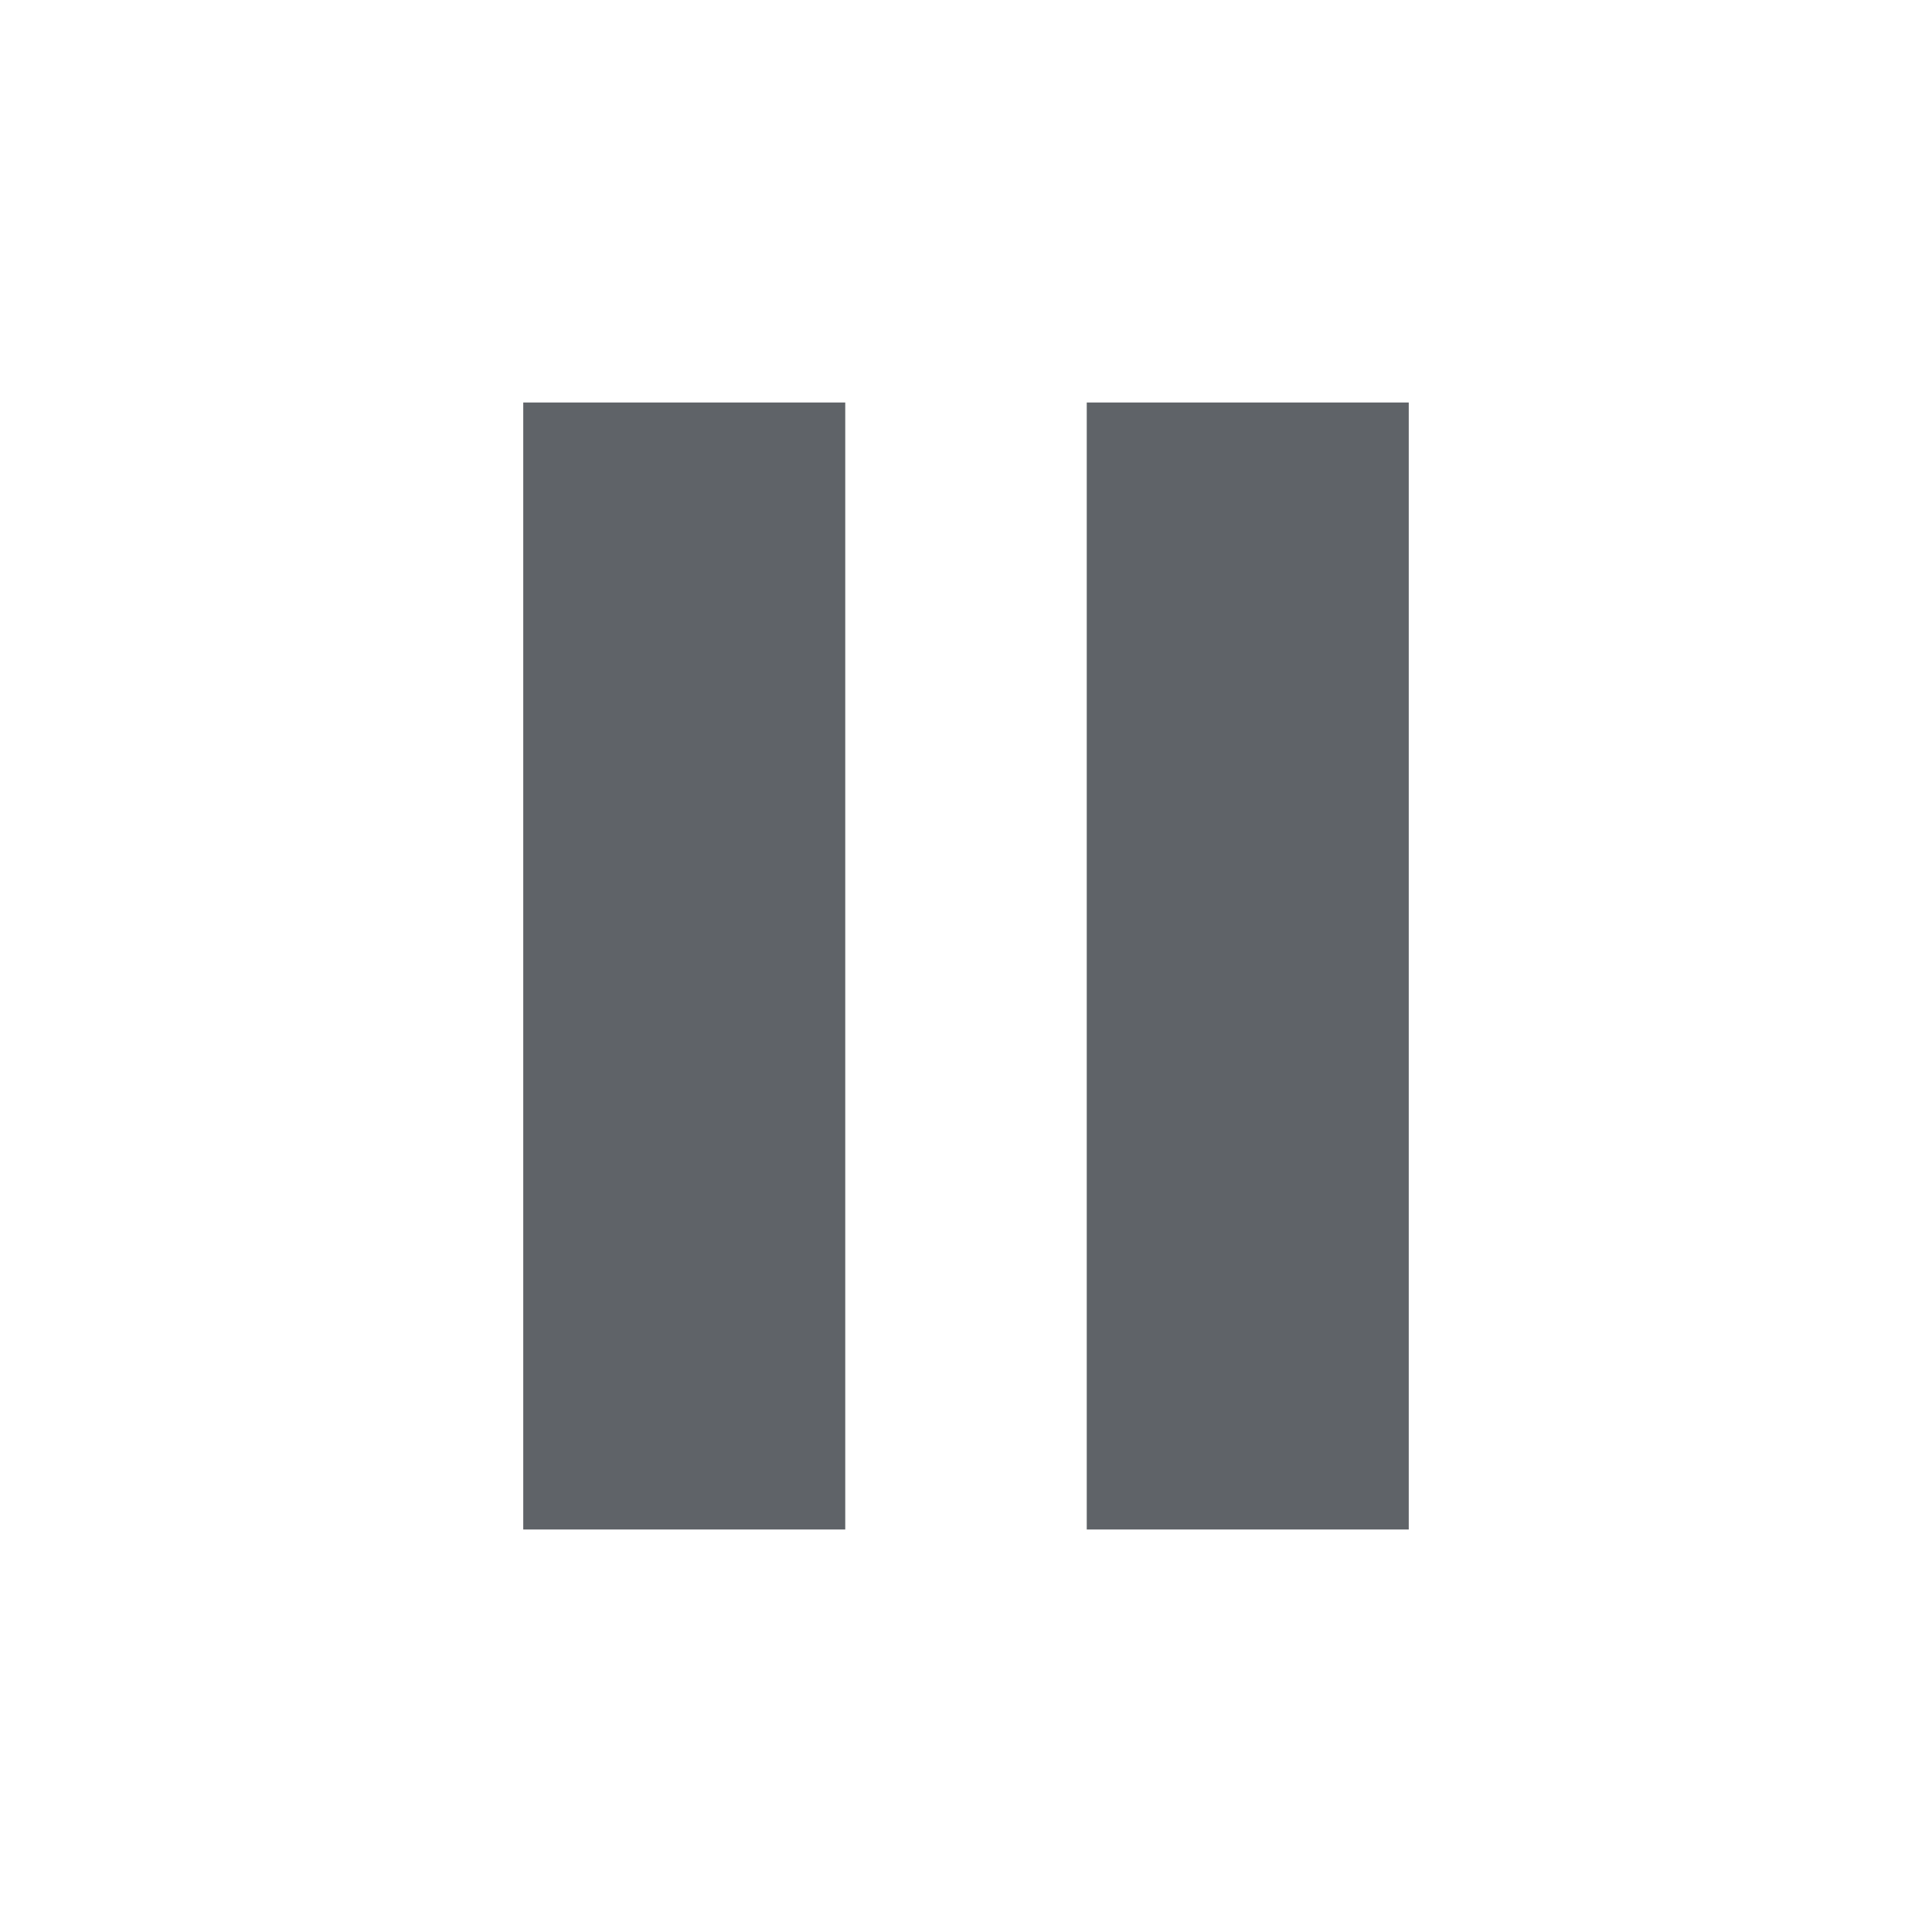
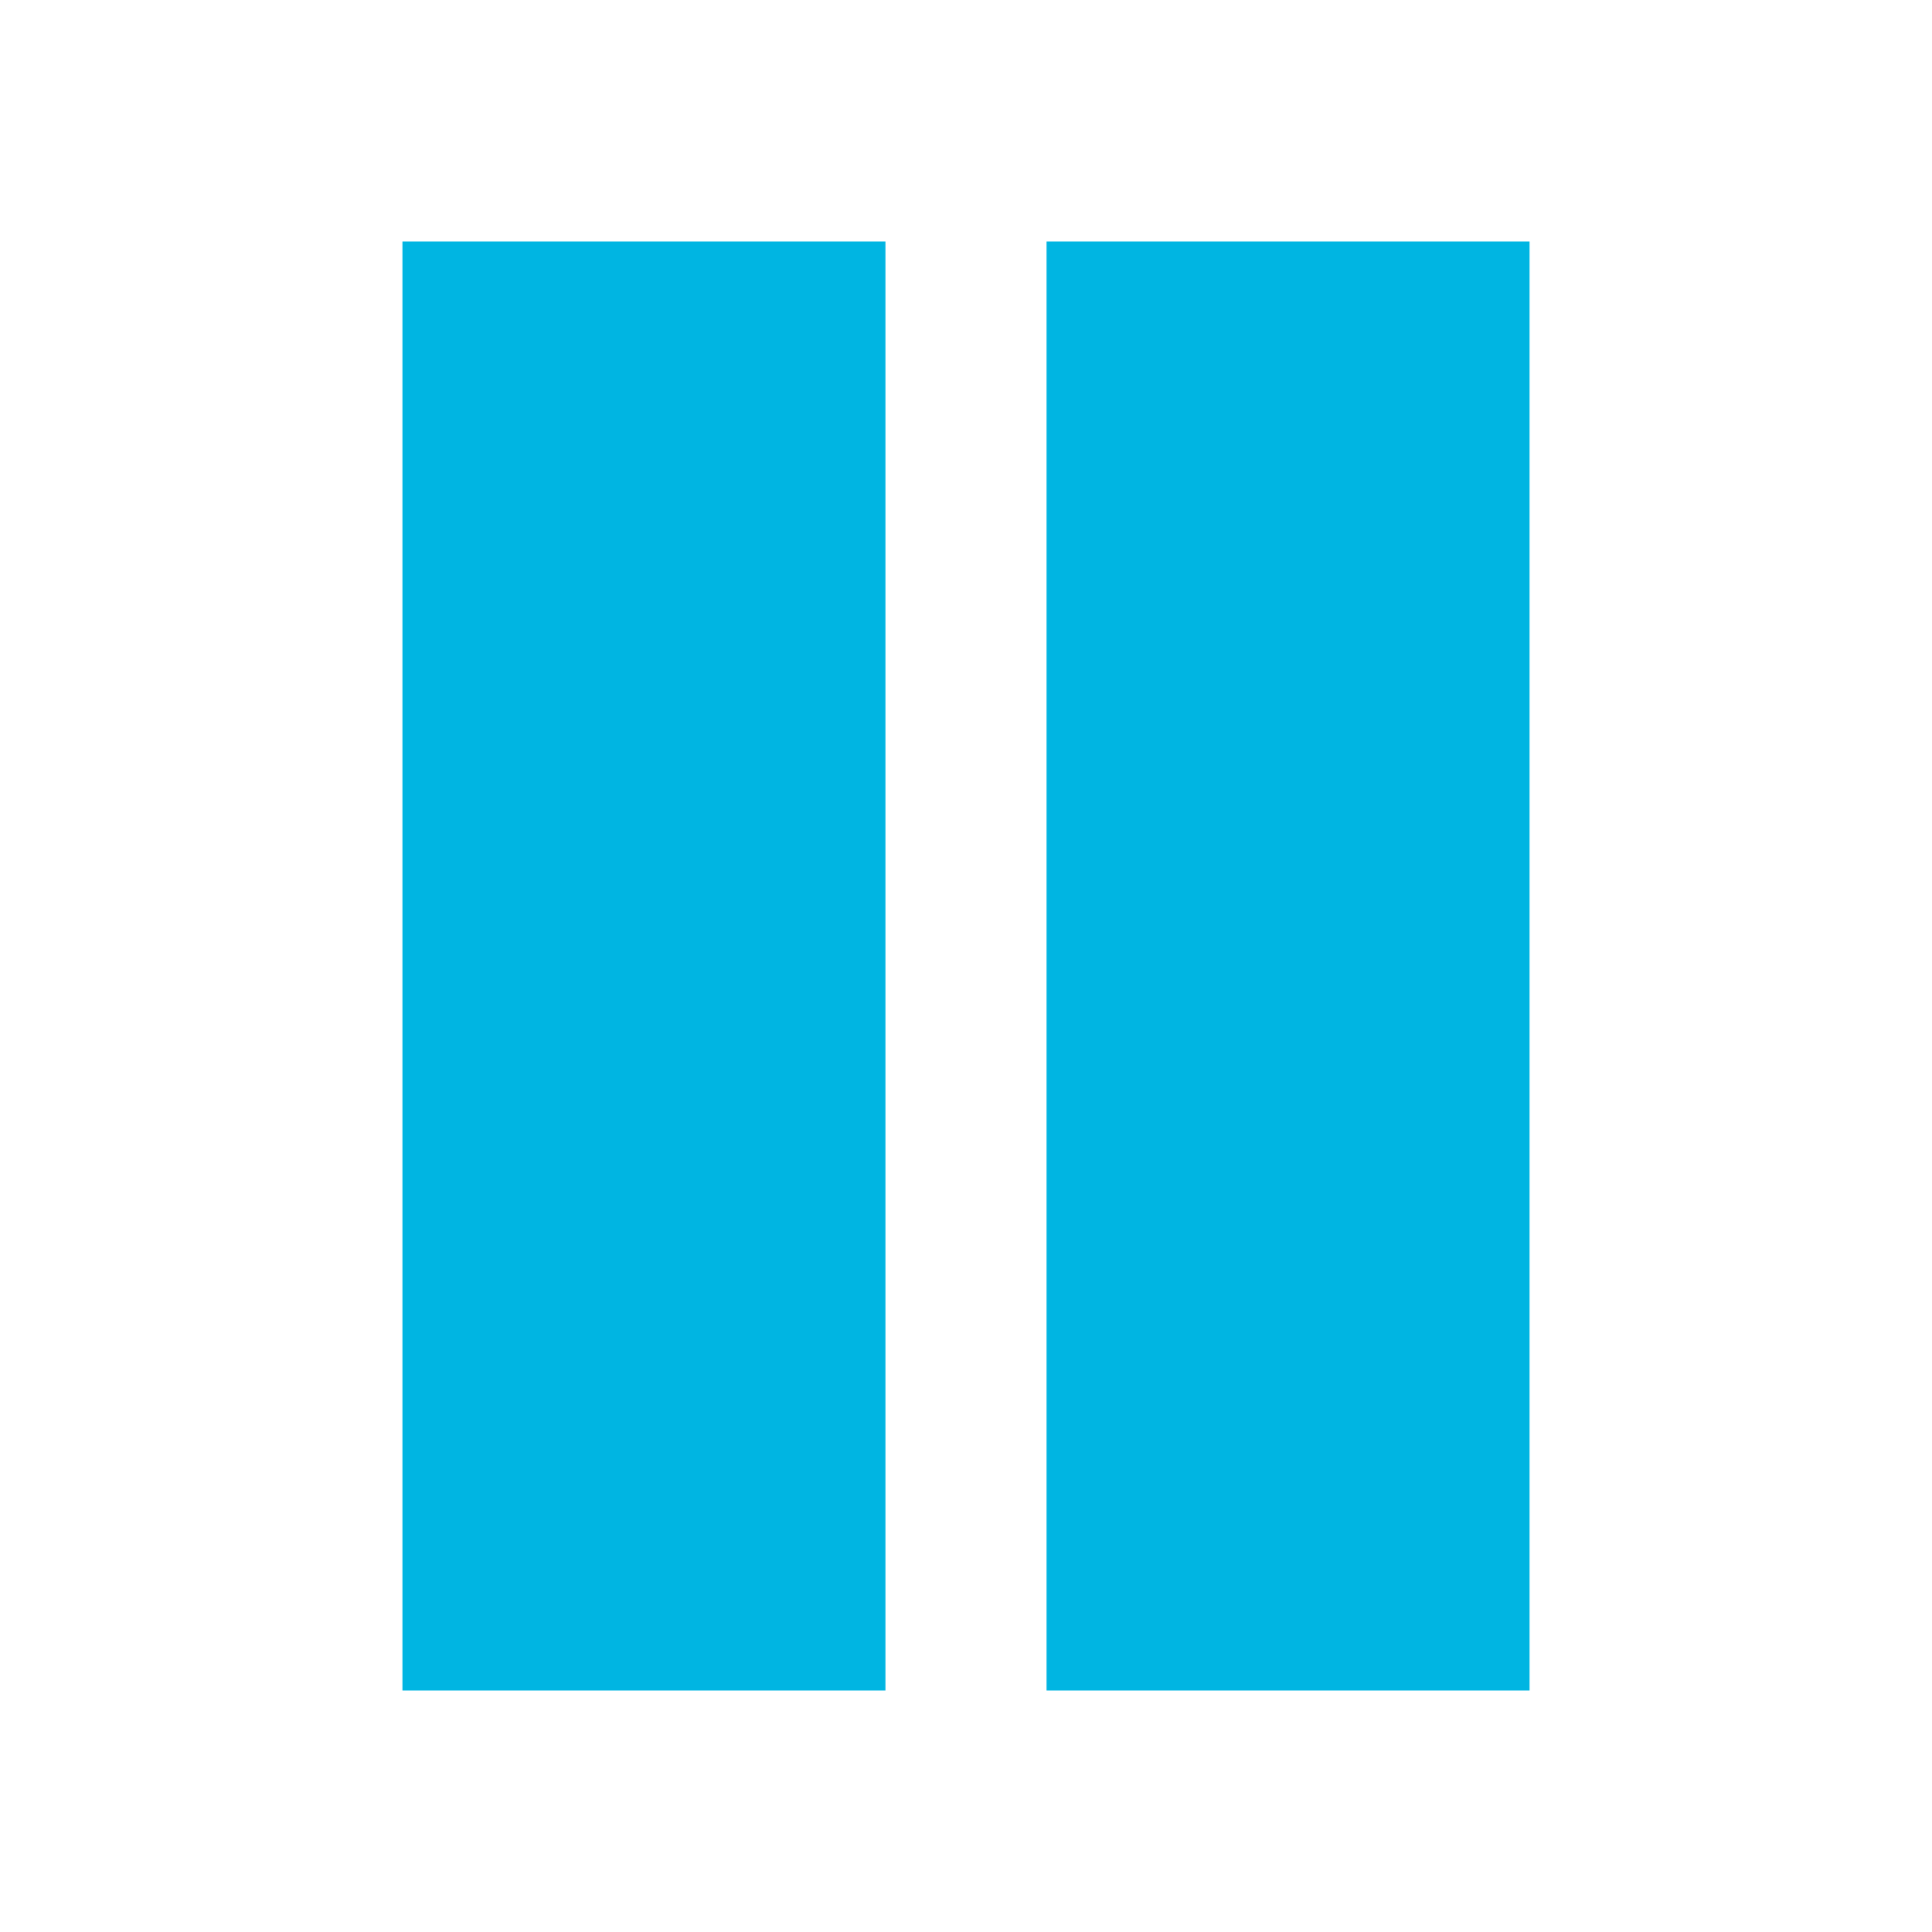
<svg xmlns="http://www.w3.org/2000/svg" height="24" width="24" viewBox="0 0 24 24" fill="none">
-   <rect x="6.5" y="5" width="4" height="14" fill="#5f6368" />
-   <rect x="13.5" y="5" width="4" height="14" fill="#5f6368" />
+   <rect x="5" y="3" width="6" height="18" fill="#00b5e2" />
+   <rect x="13" y="3" width="6" height="18" fill="#00b5e2" />
</svg>
